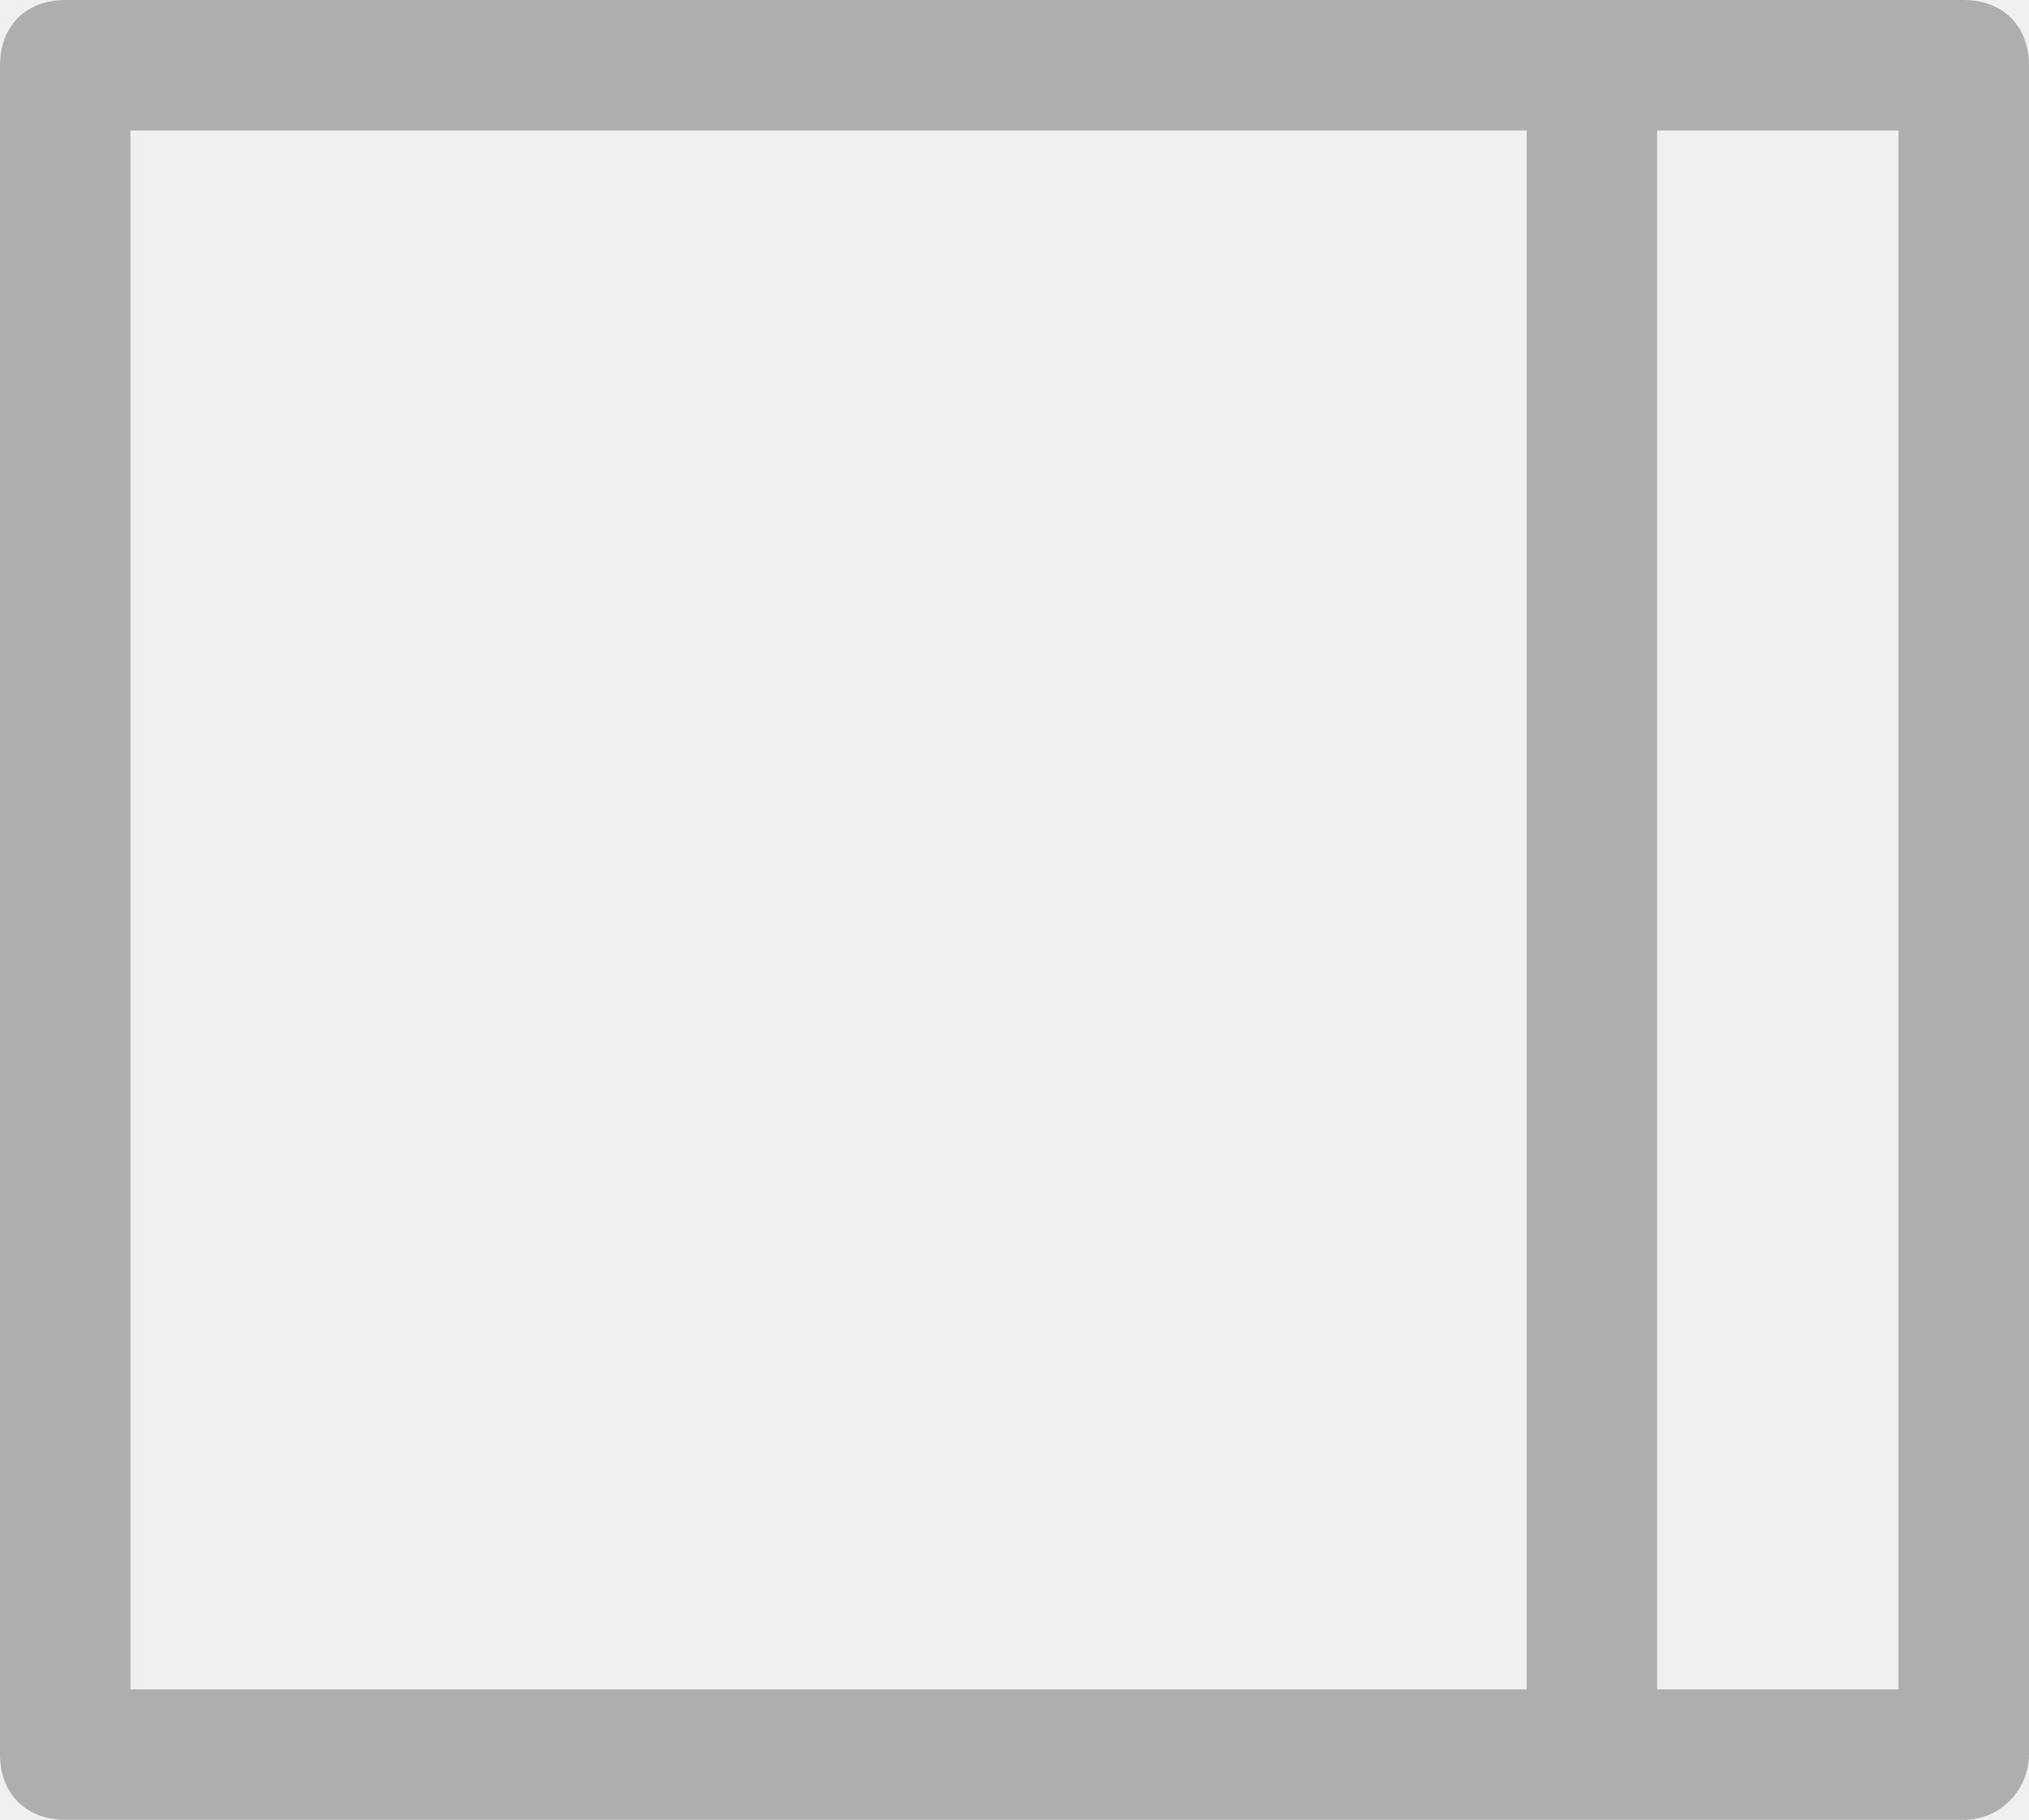
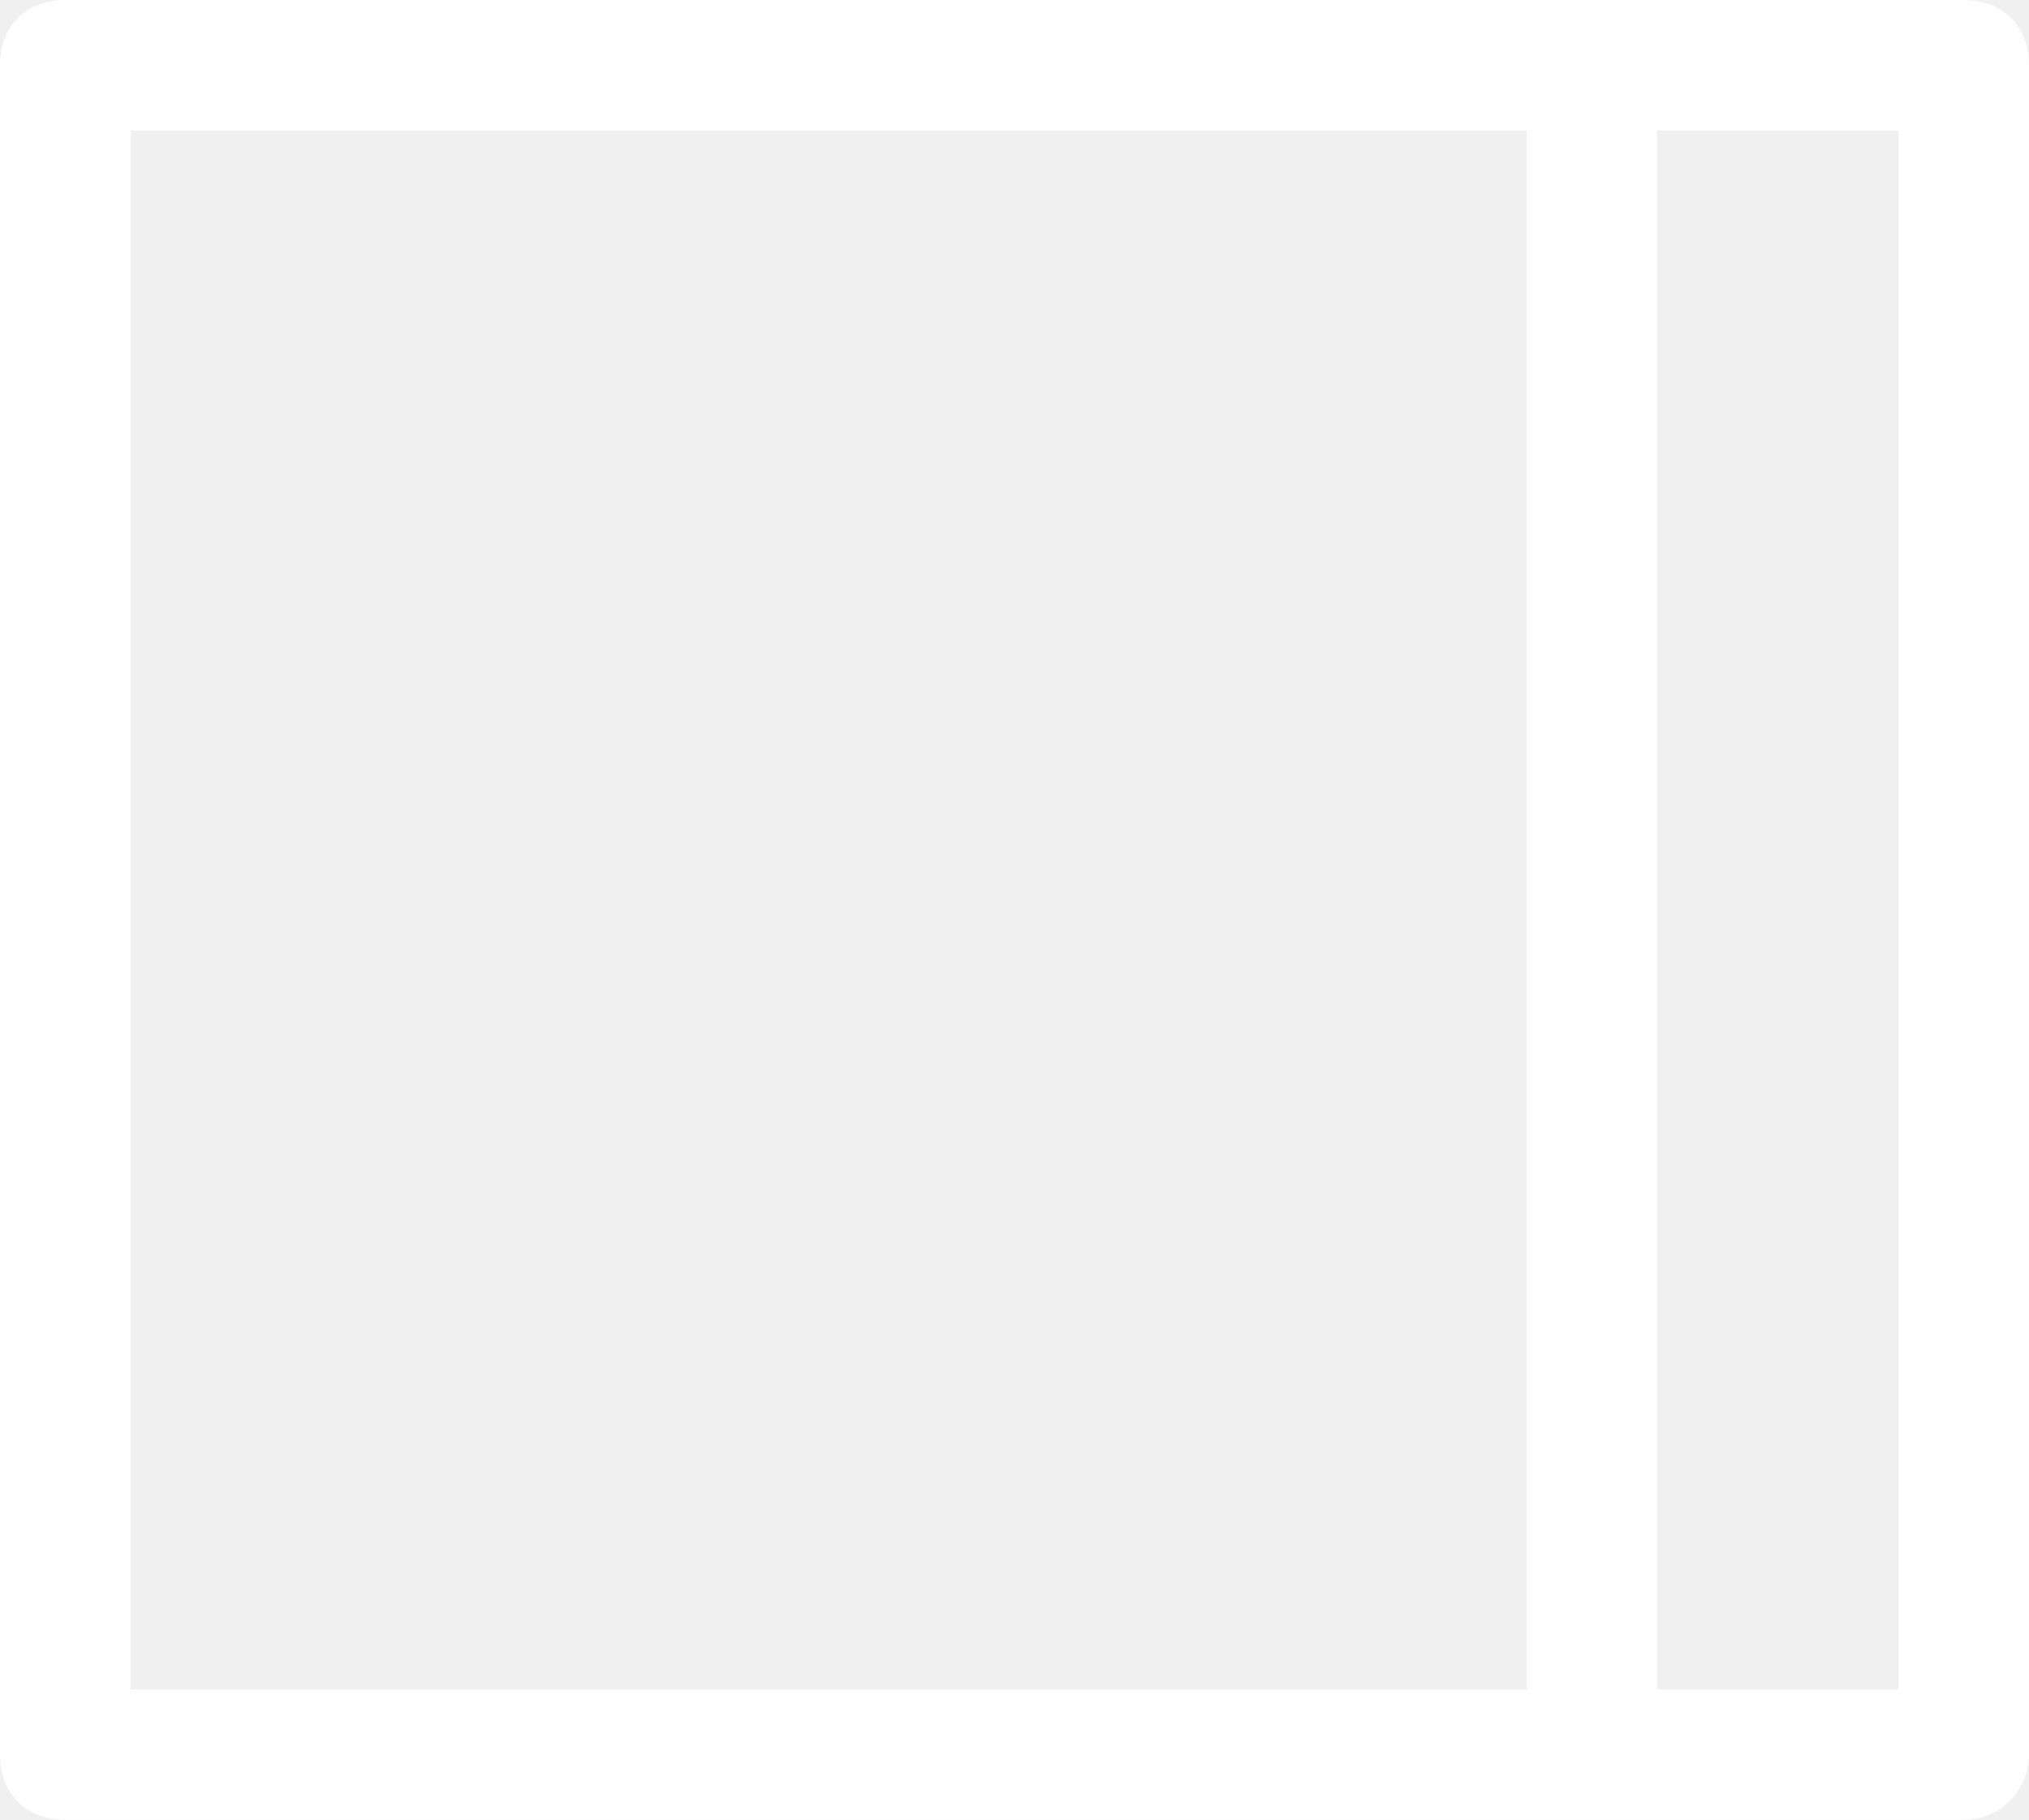
<svg xmlns="http://www.w3.org/2000/svg" version="1.1" id="Layer_1" x="0px" y="0px" viewBox="0 0 31.1 27.9" style="enable-background:new 0 0 31.1 27.9;" xml:space="preserve">
  <style type="text/css">
- 	.st0{fill:#AFAEAF;}
+ 	.st0{fill:#FFFFFF;}
</style>
  <path class="st0" d="M24.4,27.5c-0.6,0-1-0.4-1-1V1c0-0.6,0.4-1,1-1s1,0.4,1,1v25.5C25.4,27.1,24.9,27.5,24.4,27.5z" />
-   <path class="st0" d="M30.1,27.9H1c-0.6,0-1-0.4-1-1V1c0-0.6,0.4-1,1-1h29.1c0.6,0,1,0.4,1,1v25.9C31.1,27.4,30.7,27.9,30.1,27.9z     M2,25.9h27.1V2H2V25.9z" />
+   <path class="st0" d="M30.1,27.9H1c-0.6,0-1-0.4-1-1V1c0-0.6,0.4-1,1-1h29.1c0.6,0,1,0.4,1,1v25.9C31.1,27.4,30.7,27.9,30.1,27.9z   M2,25.9h27.1V2H2V25.9z" />
</svg>
